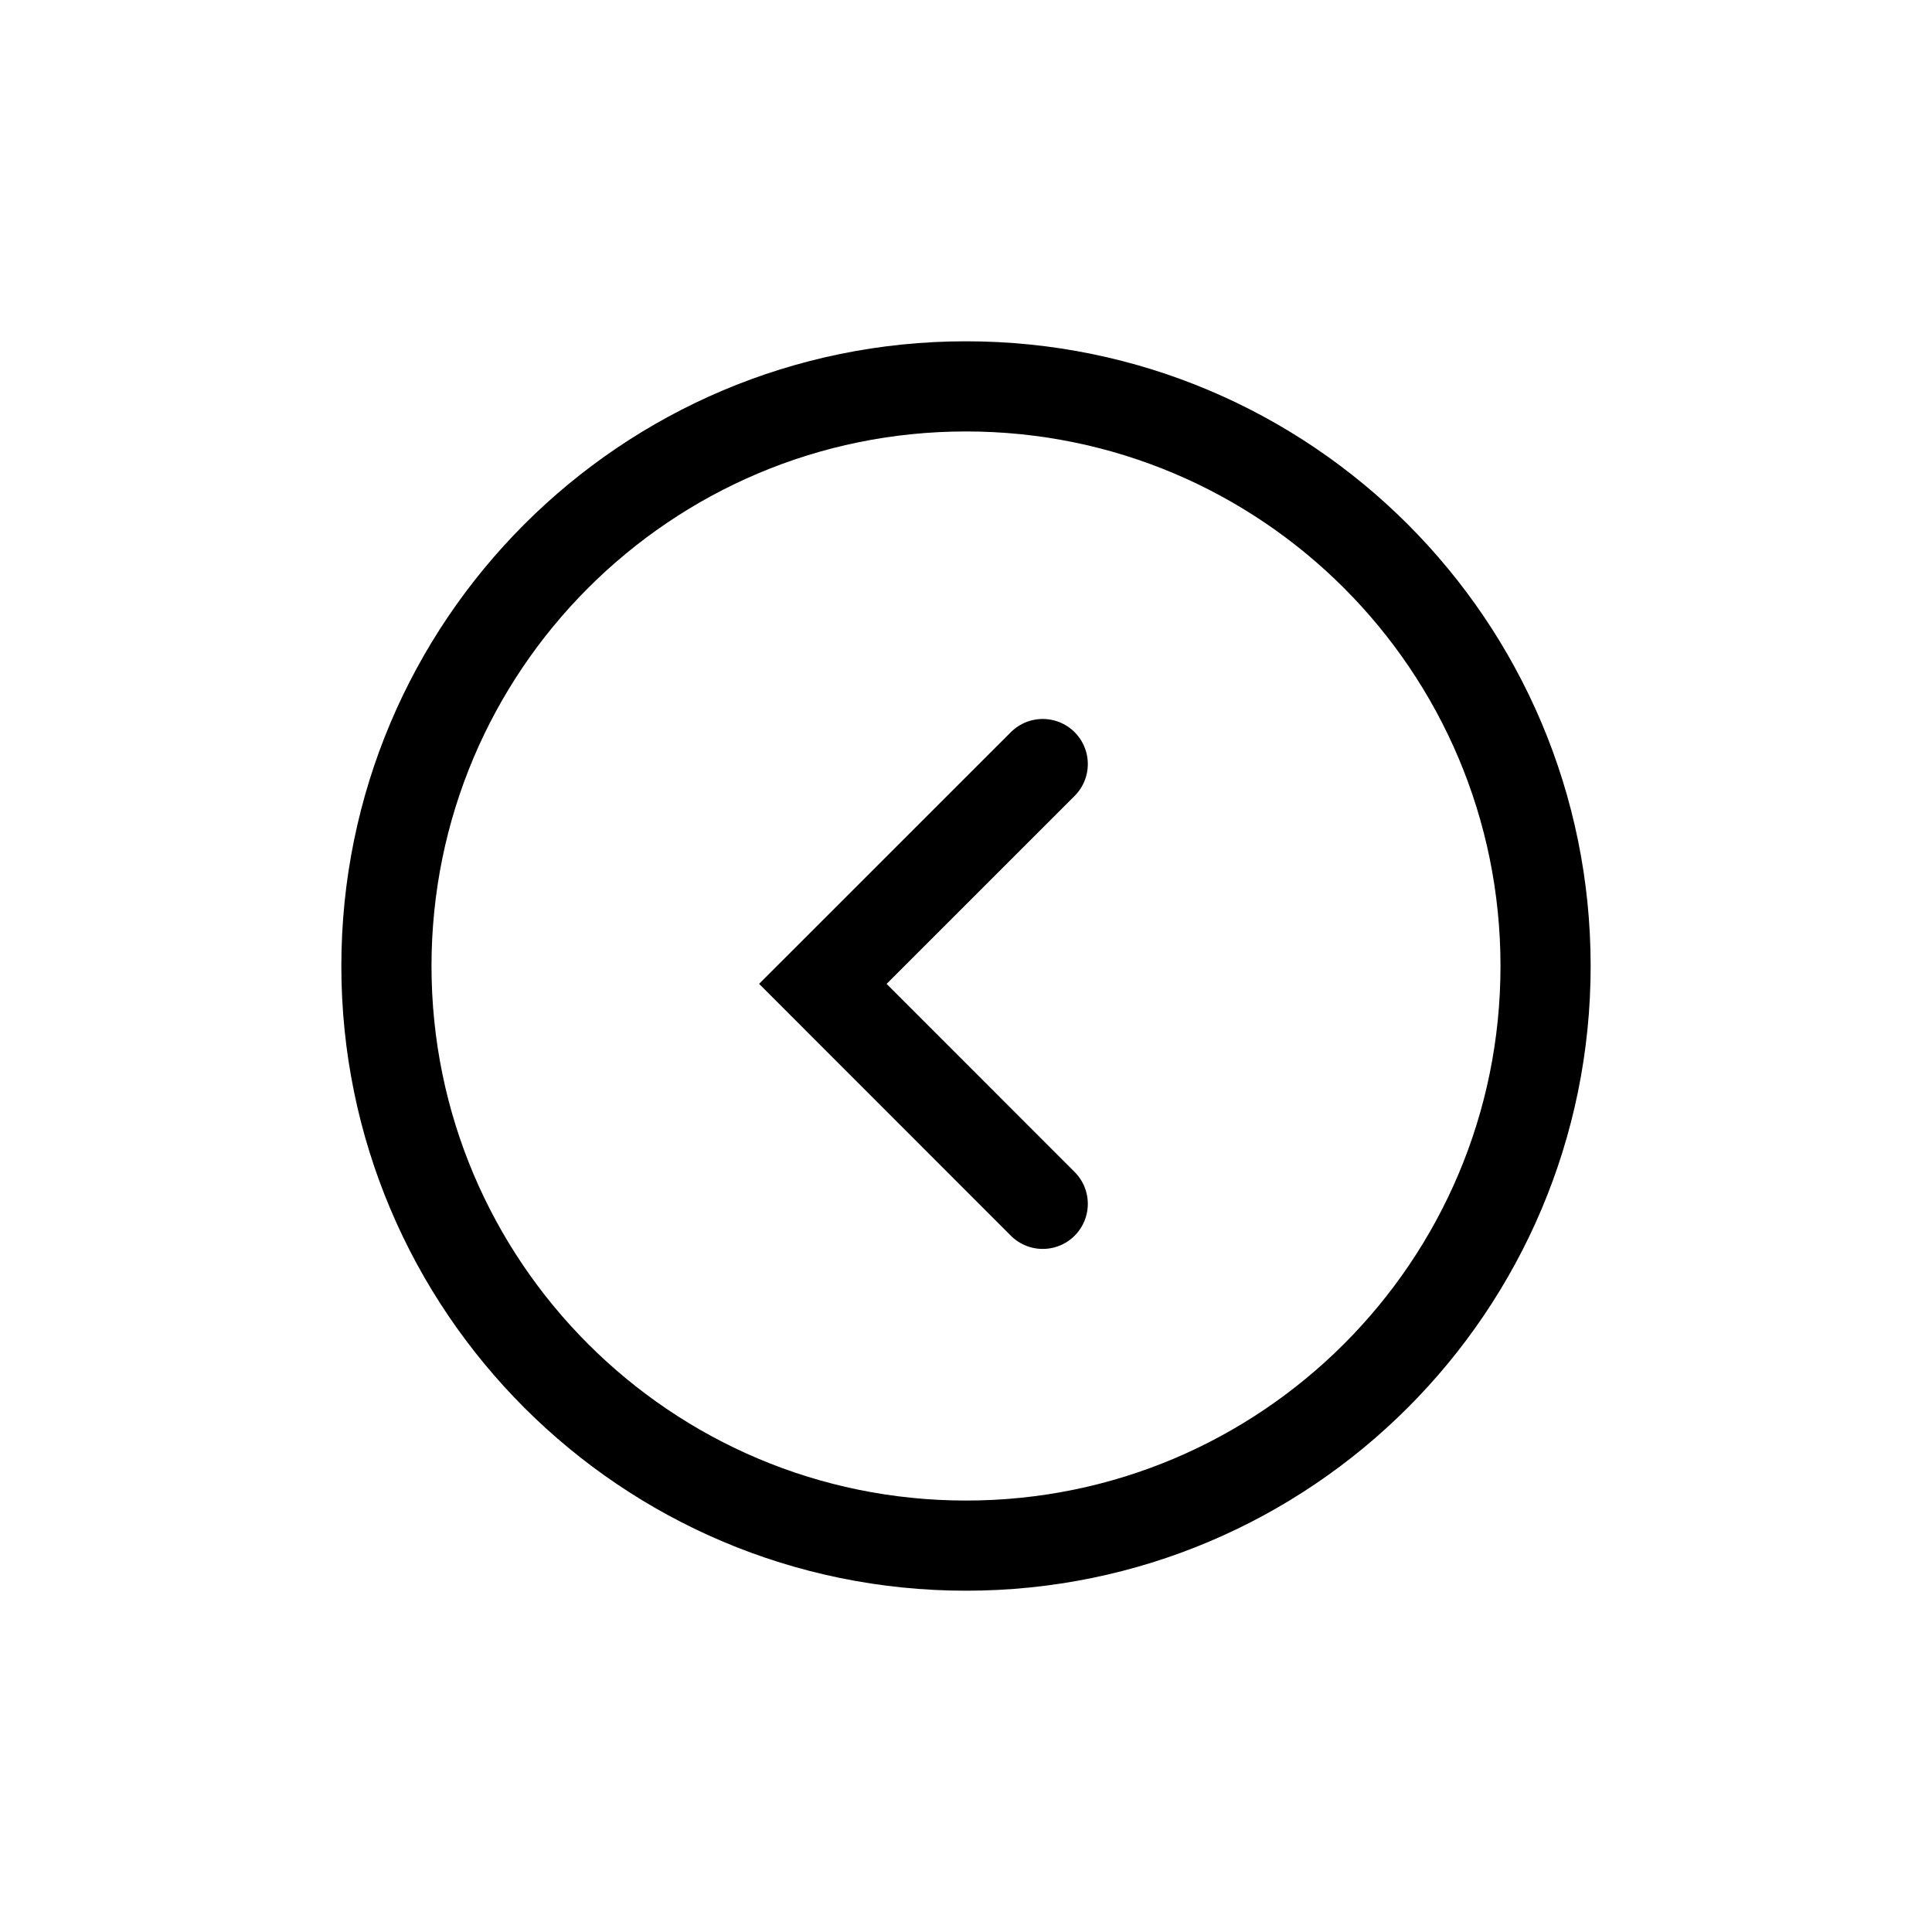
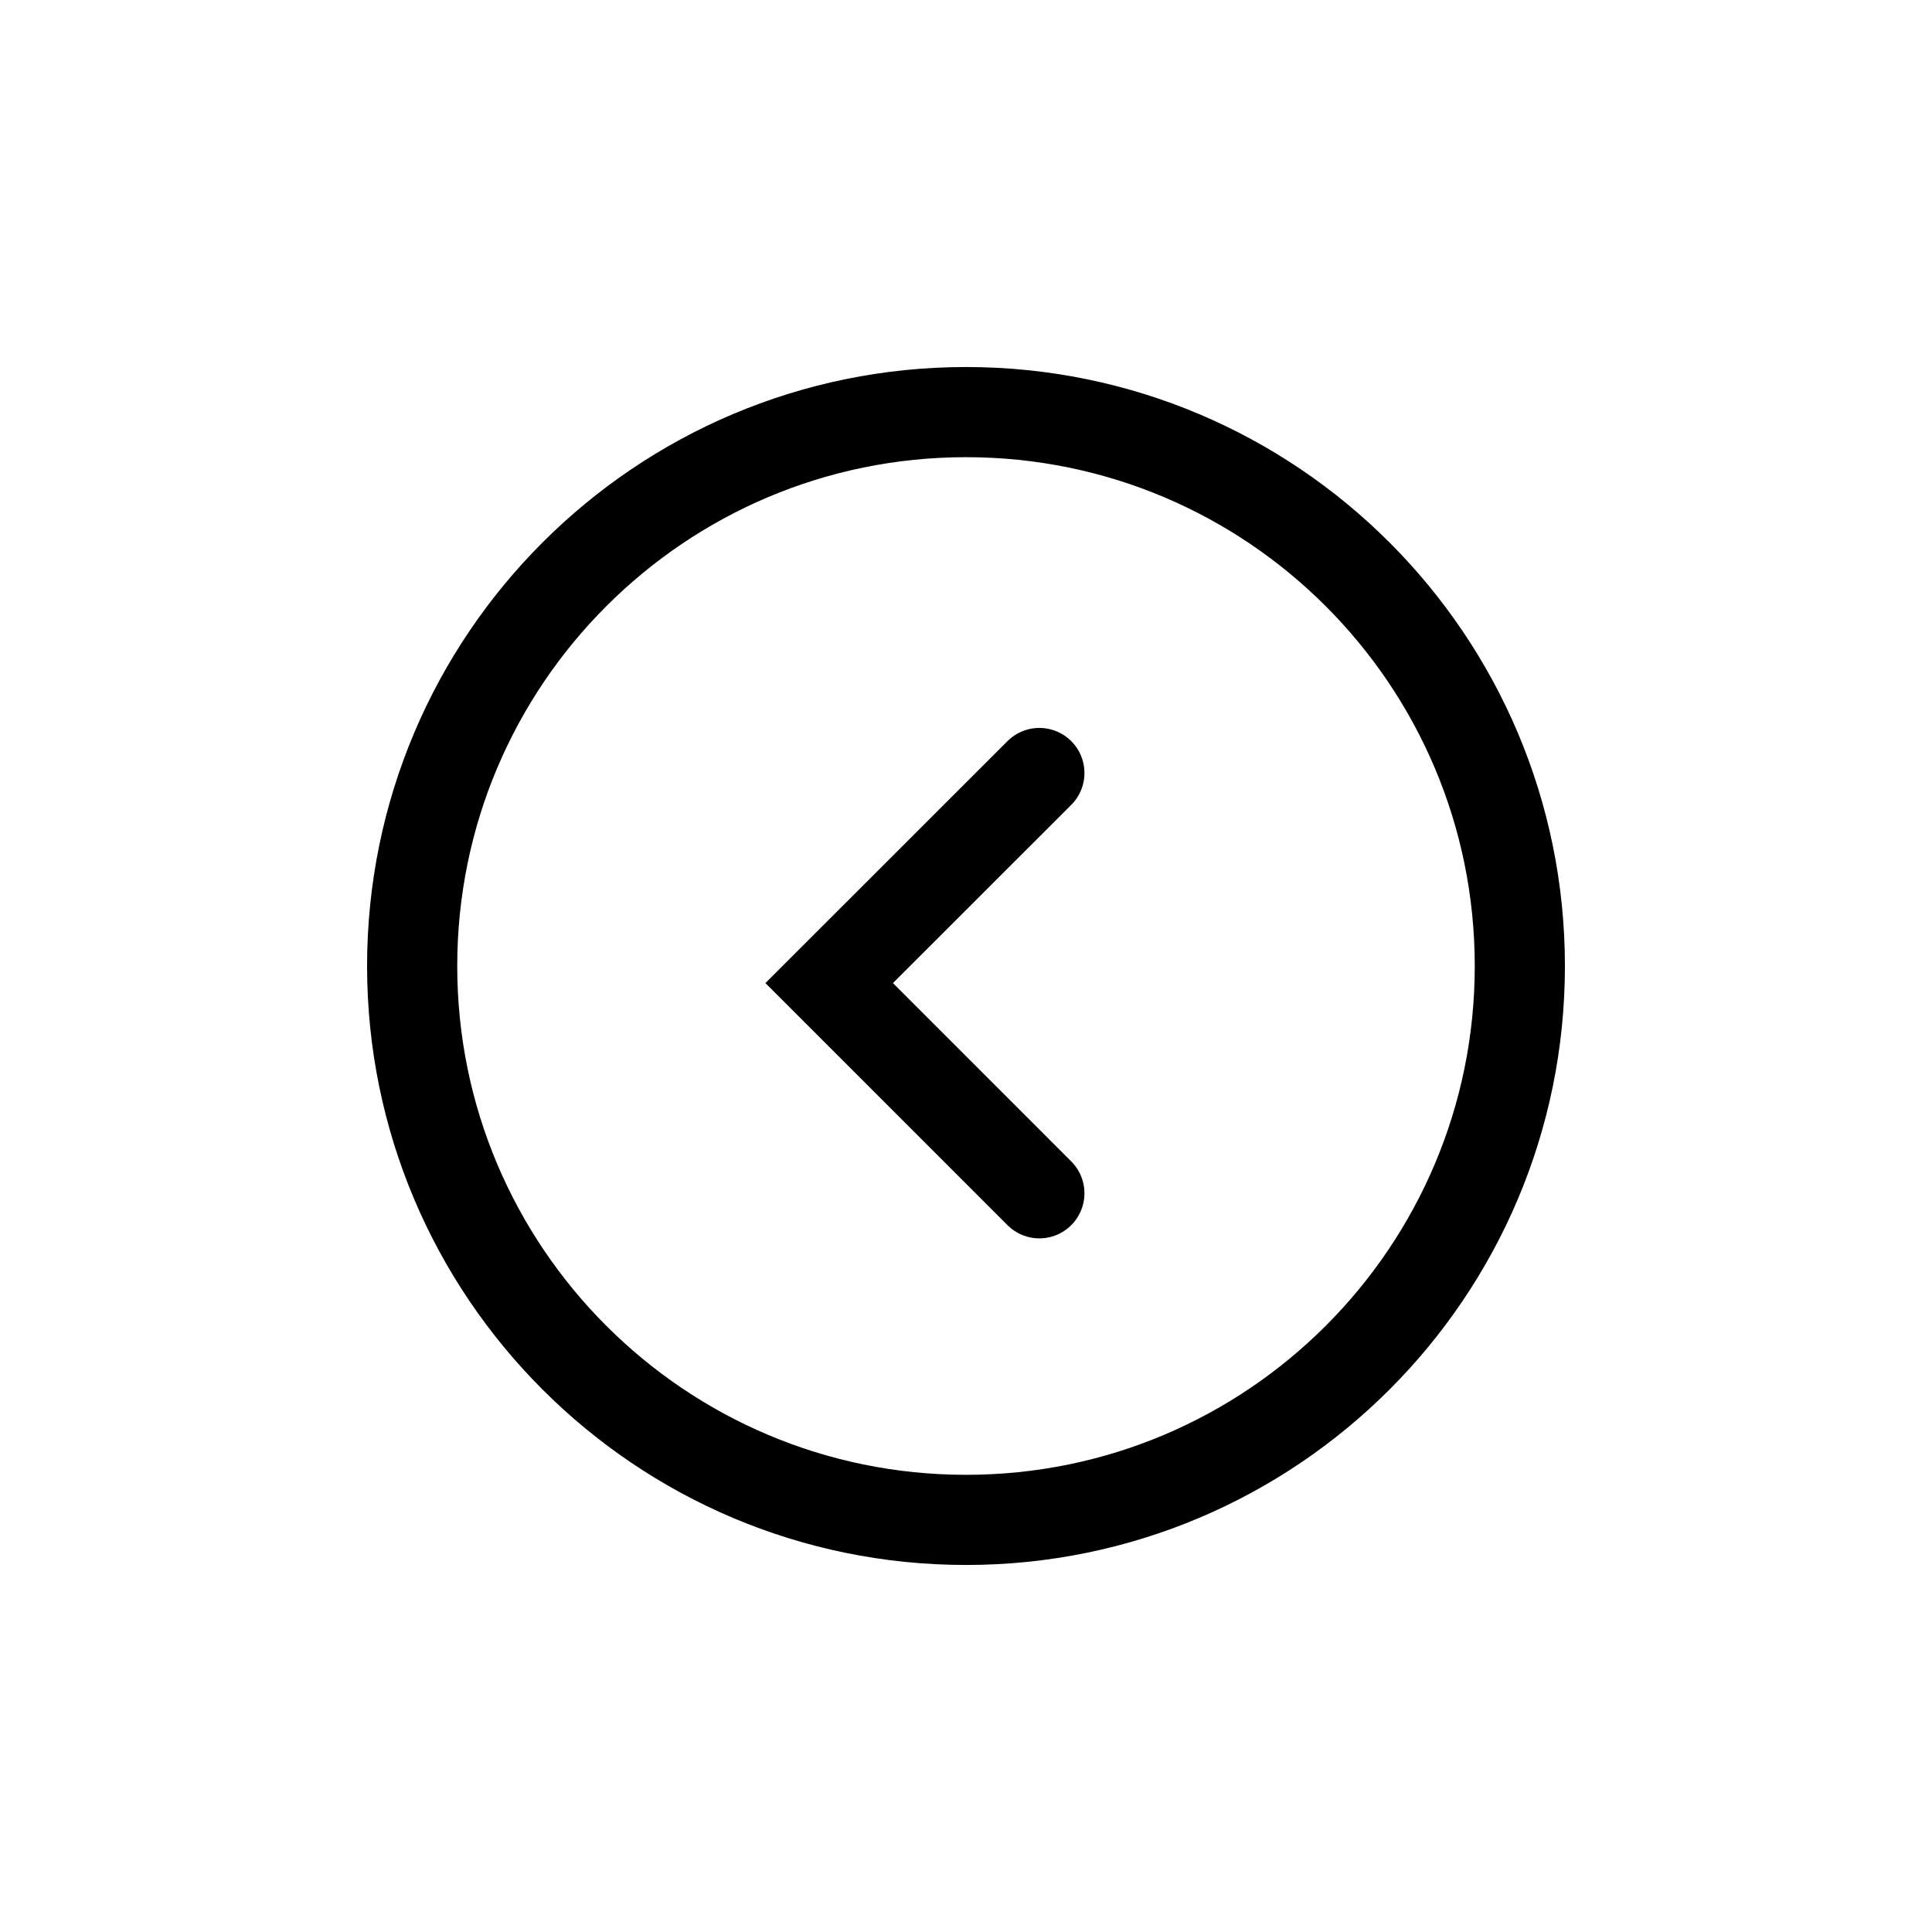
<svg xmlns="http://www.w3.org/2000/svg" version="1.1" id="Icon" width="75" height="75" viewBox="0 0 75 75" overflow="visible" enable-background="new 0 0 75 75" xml:space="preserve">
-   <path fill="none" stroke="#000000" stroke-width="3.5" d="M37.502,60.001c-12.427,0-22.501-10.076-22.501-22.499  c0-12.427,10.074-22.503,22.501-22.503s22.497,10.076,22.497,22.503C59.999,49.925,49.929,60.001,37.502,60.001z" />
-   <polyline fill="none" stroke="#000000" stroke-width="3.5" stroke-linecap="round" points="40.479,46.733 31.943,38.194   40.479,29.66 " />
+   <path fill="none" stroke="#000000" stroke-width="3.5" d="M37.502,59.002C25.627,59.002,16,49.373,16,37.502  c0-11.875,9.627-21.504,21.502-21.504S59,25.627,59,37.502C59,49.373,49.377,59.002,37.502,59.002z" />
+   <polyline fill="none" stroke="#000000" stroke-width="3.5" stroke-linecap="round" points="40.348,46.323 32.189,38.163   40.348,30.008 " />
</svg>
